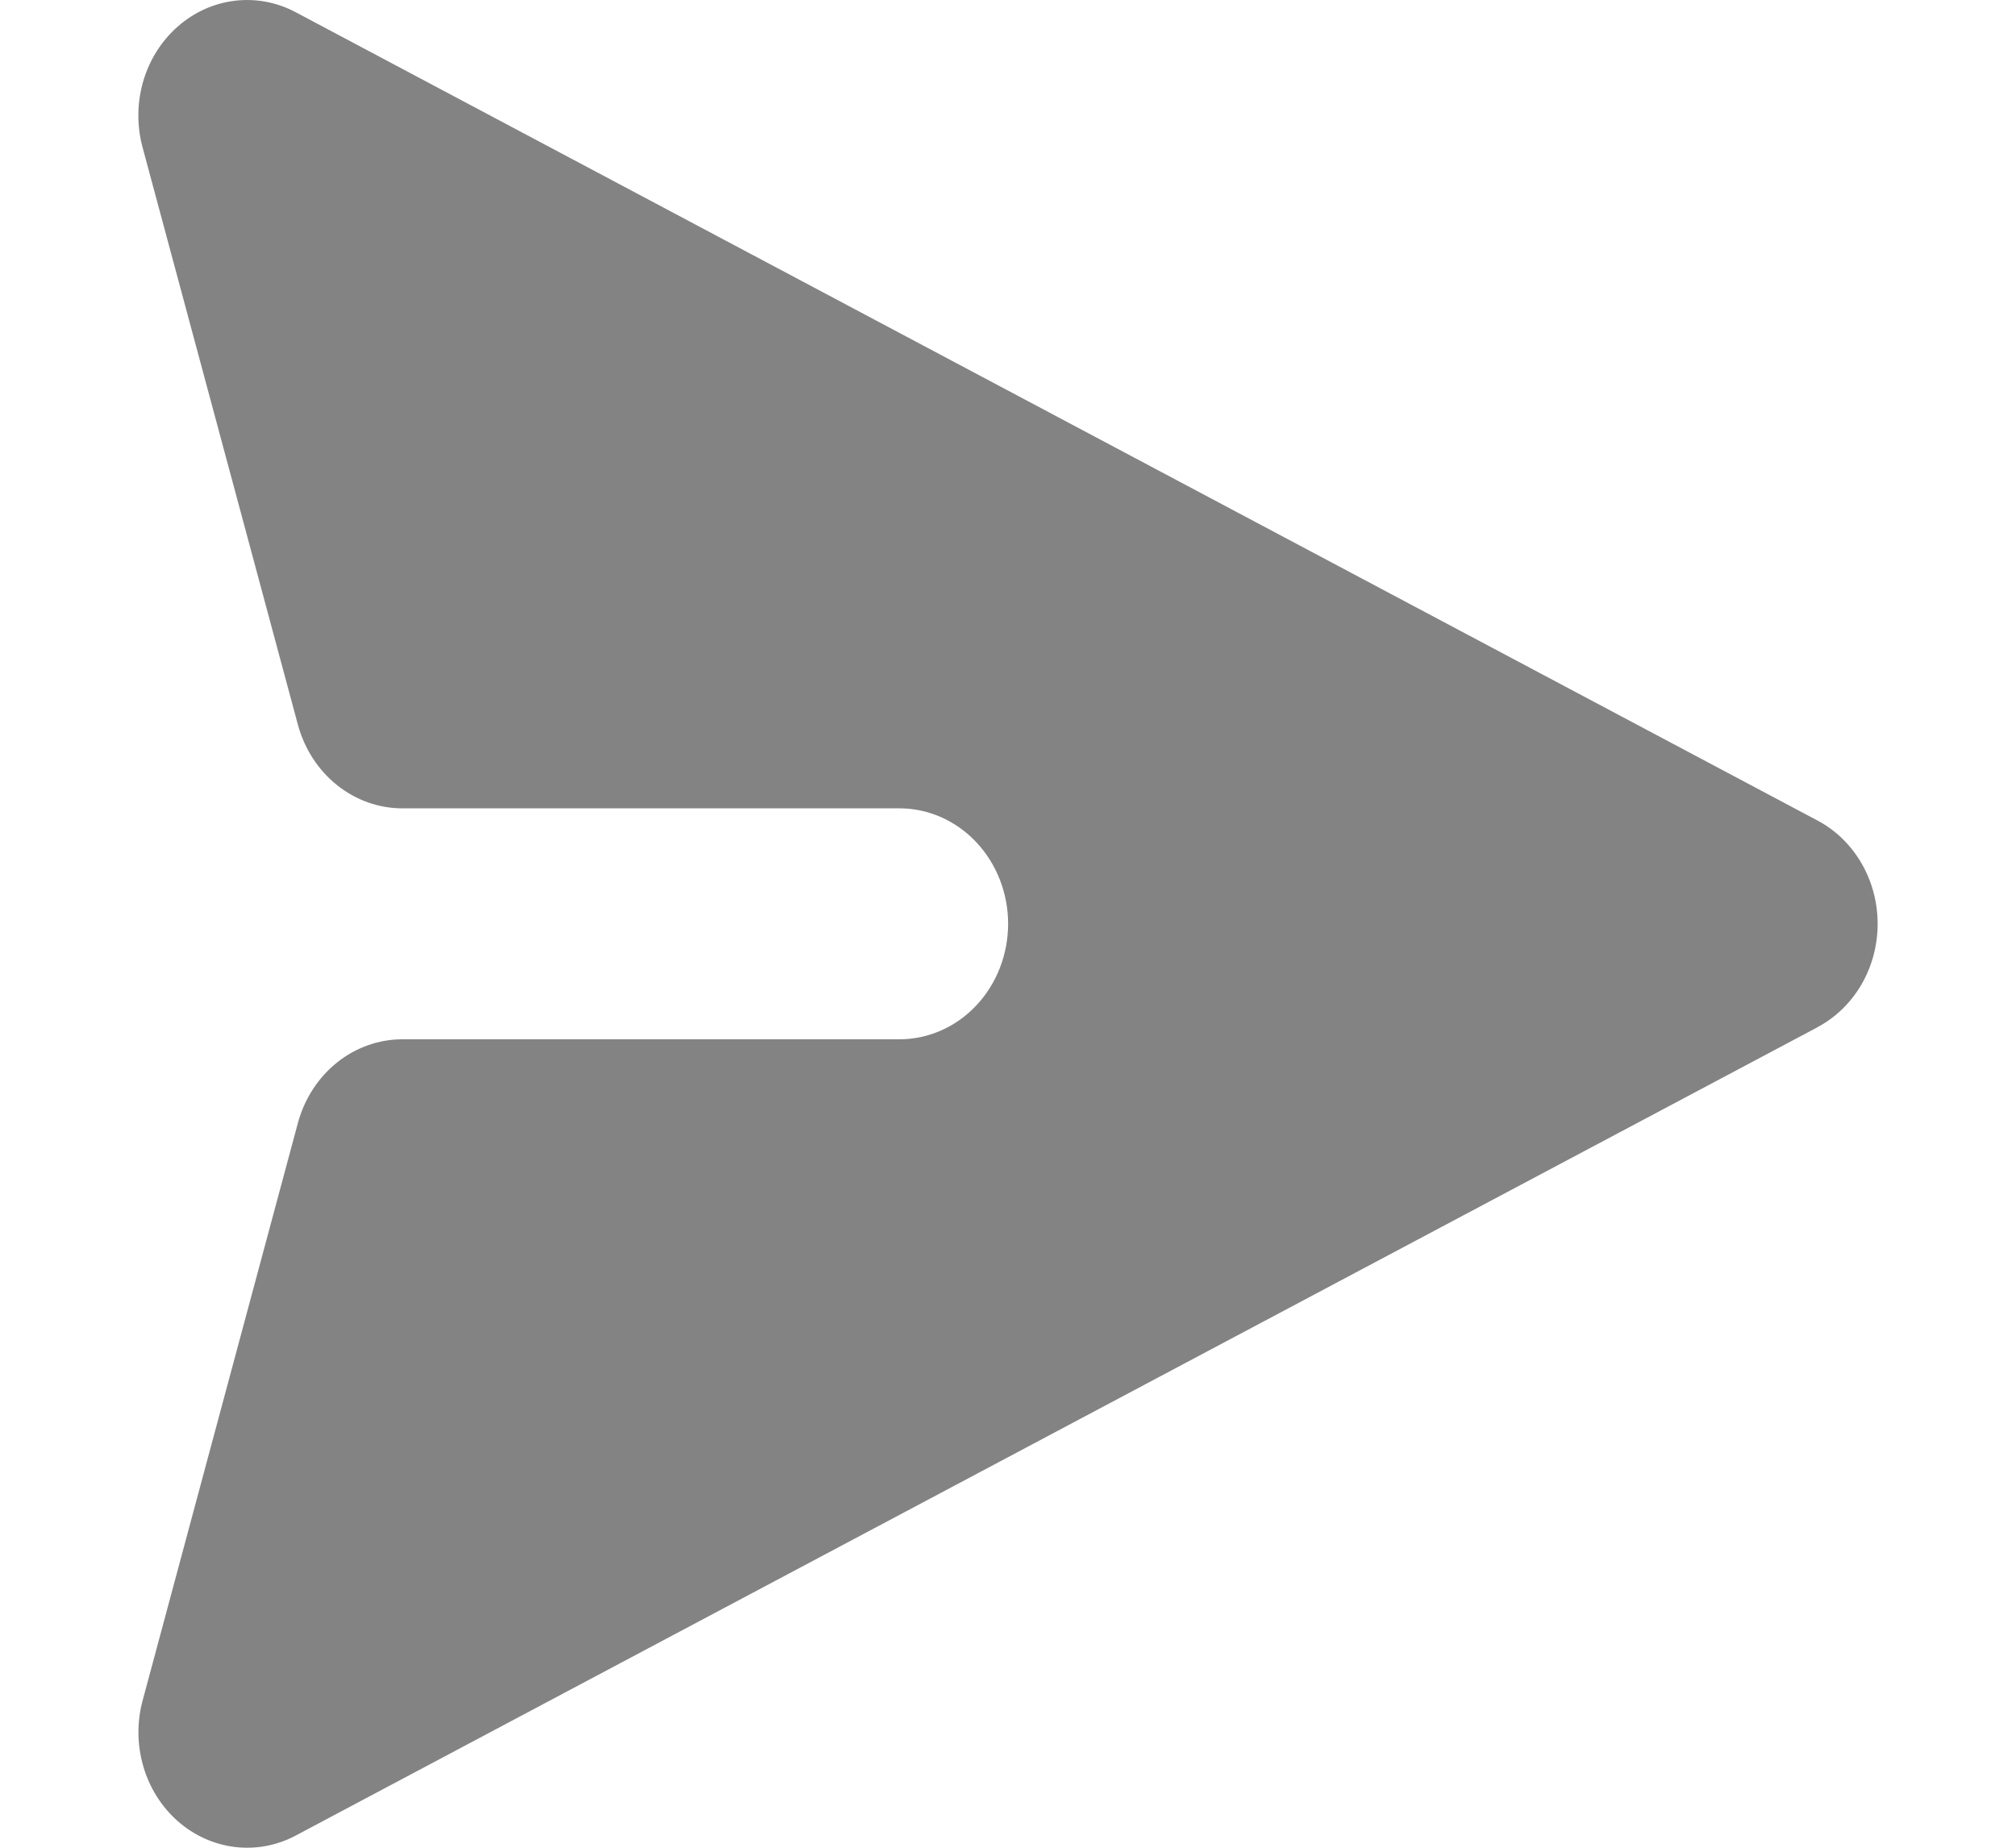
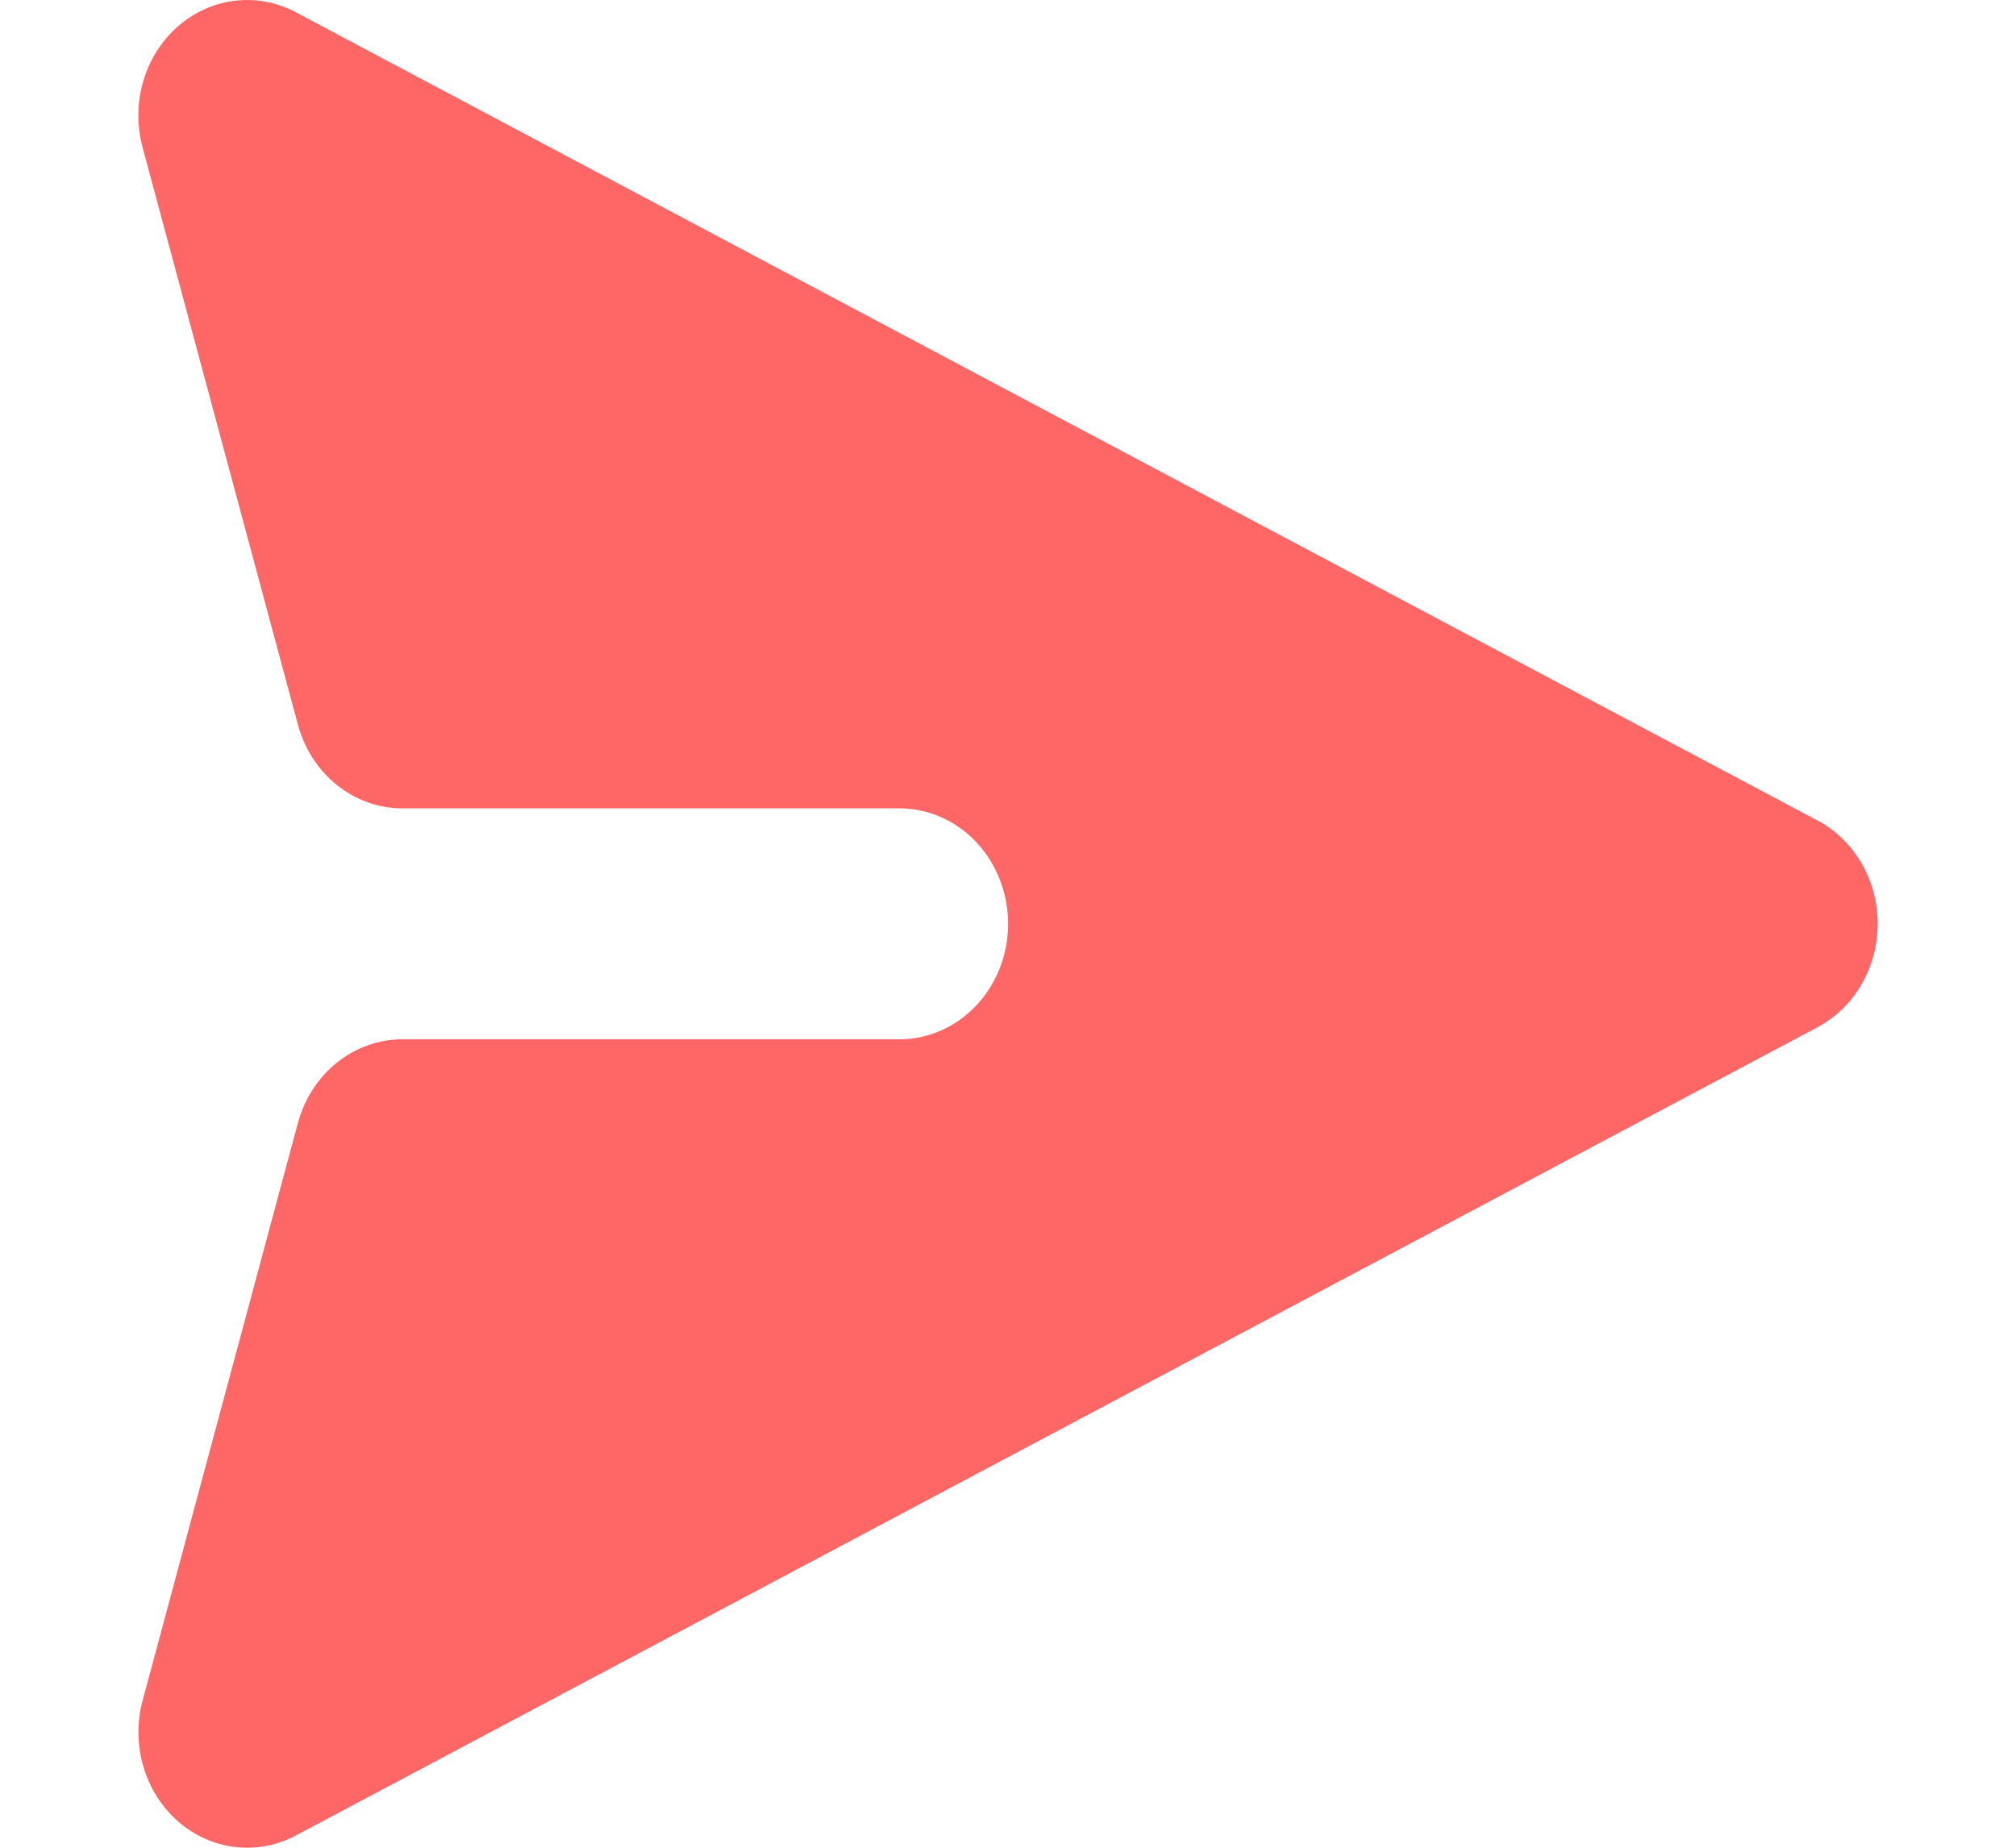
- <svg xmlns="http://www.w3.org/2000/svg" width="24" height="22" viewBox="0 0 32 34" fill="none">
-   <path d="M30.896 18.899C31.228 18.723 31.507 18.451 31.702 18.116C31.897 17.78 32 17.394 32 16.999C32 16.605 31.897 16.219 31.702 15.883C31.507 15.548 31.228 15.276 30.896 15.1L2.895 0.225C2.548 0.04 2.158 -0.033 1.772 0.014C1.386 0.061 1.022 0.226 0.723 0.49C0.424 0.753 0.204 1.103 0.089 1.497C-0.025 1.891 -0.03 2.312 0.077 2.709L2.935 13.334C3.055 13.778 3.307 14.168 3.654 14.446C4.001 14.724 4.424 14.875 4.859 14.874L14.002 14.874C14.532 14.874 15.041 15.098 15.416 15.497C15.791 15.895 16.002 16.436 16.002 16.999C16.002 17.563 15.791 18.104 15.416 18.502C15.041 18.901 14.532 19.124 14.002 19.124L4.859 19.124C4.424 19.124 4.001 19.274 3.654 19.552C3.307 19.83 3.055 20.221 2.935 20.665L0.079 31.29C-0.028 31.686 -0.024 32.107 0.091 32.502C0.205 32.896 0.425 33.246 0.723 33.509C1.022 33.773 1.386 33.938 1.772 33.986C2.158 34.033 2.548 33.961 2.895 33.776L30.896 18.901L30.896 18.899Z" fill="#838383" />
+ <svg xmlns="http://www.w3.org/2000/svg" width="24" height="22" viewBox="0 0 32 34" fill="#FF6666">
+   <path d="M30.896 18.899C31.228 18.723 31.507 18.451 31.702 18.116C31.897 17.78 32 17.394 32 16.999C32 16.605 31.897 16.219 31.702 15.883C31.507 15.548 31.228 15.276 30.896 15.1L2.895 0.225C2.548 0.04 2.158 -0.033 1.772 0.014C1.386 0.061 1.022 0.226 0.723 0.49C0.424 0.753 0.204 1.103 0.089 1.497C-0.025 1.891 -0.03 2.312 0.077 2.709L2.935 13.334C3.055 13.778 3.307 14.168 3.654 14.446C4.001 14.724 4.424 14.875 4.859 14.874L14.002 14.874C14.532 14.874 15.041 15.098 15.416 15.497C15.791 15.895 16.002 16.436 16.002 16.999C16.002 17.563 15.791 18.104 15.416 18.502C15.041 18.901 14.532 19.124 14.002 19.124L4.859 19.124C4.424 19.124 4.001 19.274 3.654 19.552C3.307 19.83 3.055 20.221 2.935 20.665L0.079 31.29C-0.028 31.686 -0.024 32.107 0.091 32.502C0.205 32.896 0.425 33.246 0.723 33.509C1.022 33.773 1.386 33.938 1.772 33.986C2.158 34.033 2.548 33.961 2.895 33.776L30.896 18.901L30.896 18.899Z" />
</svg>
